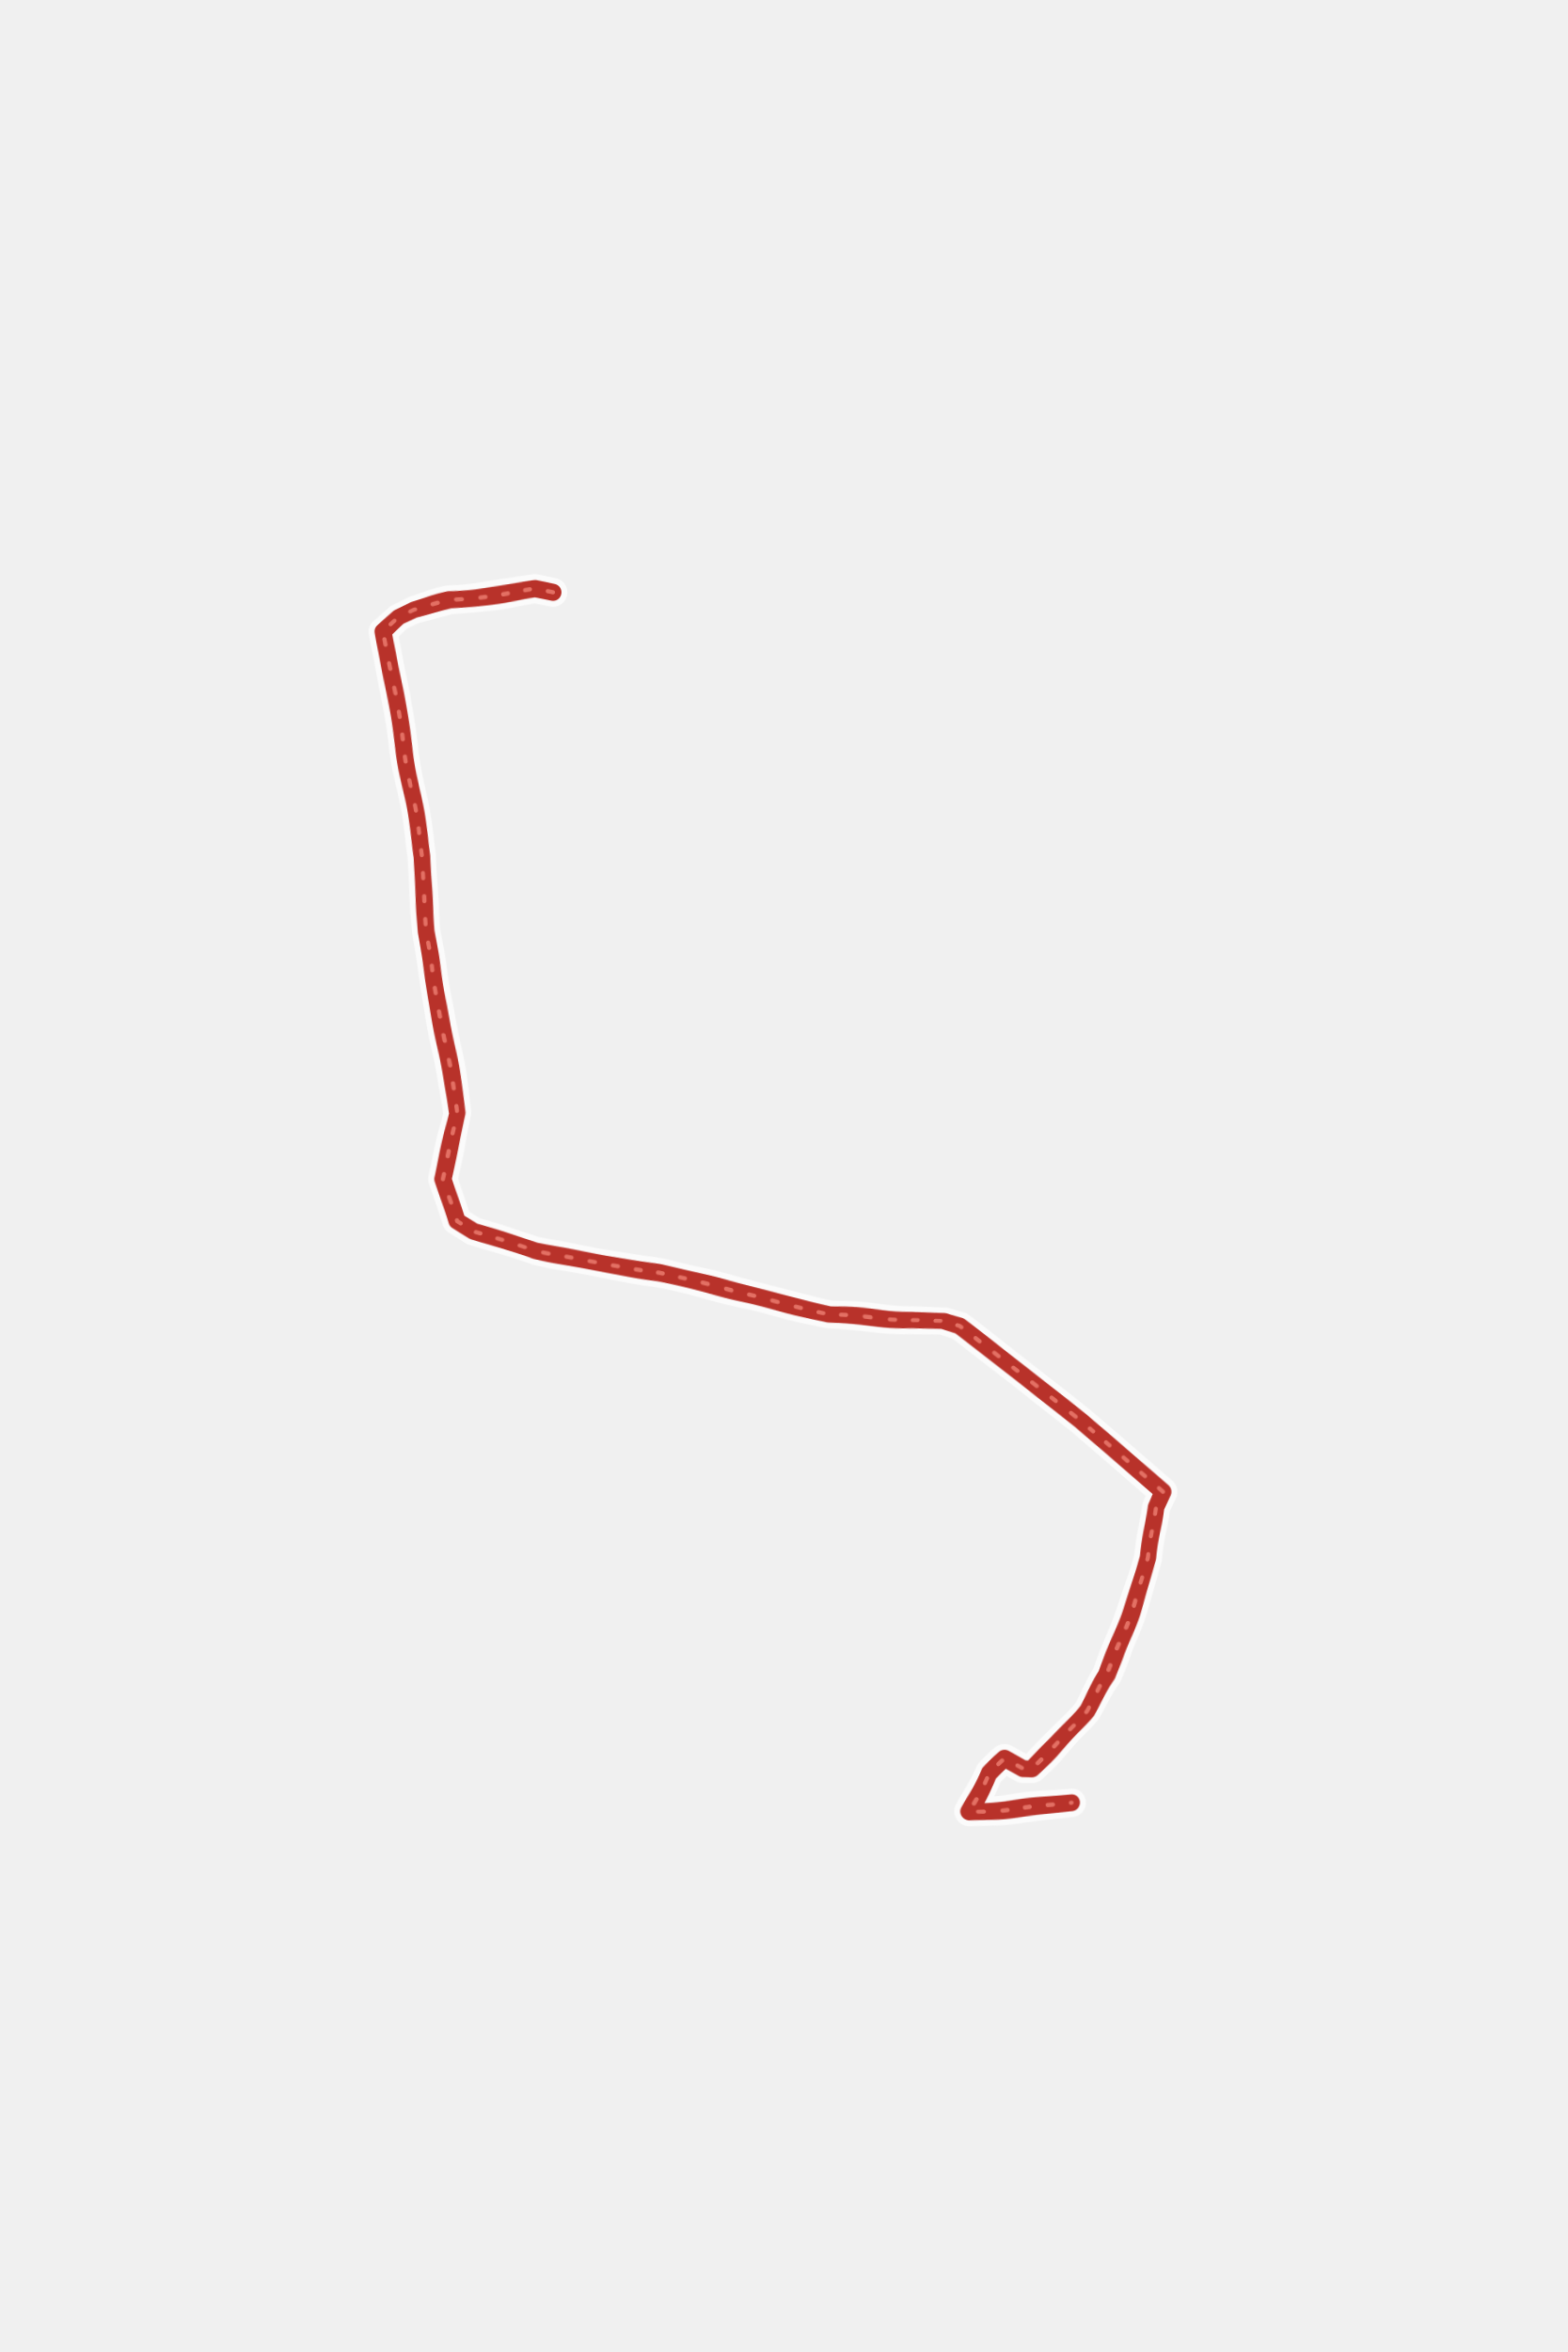
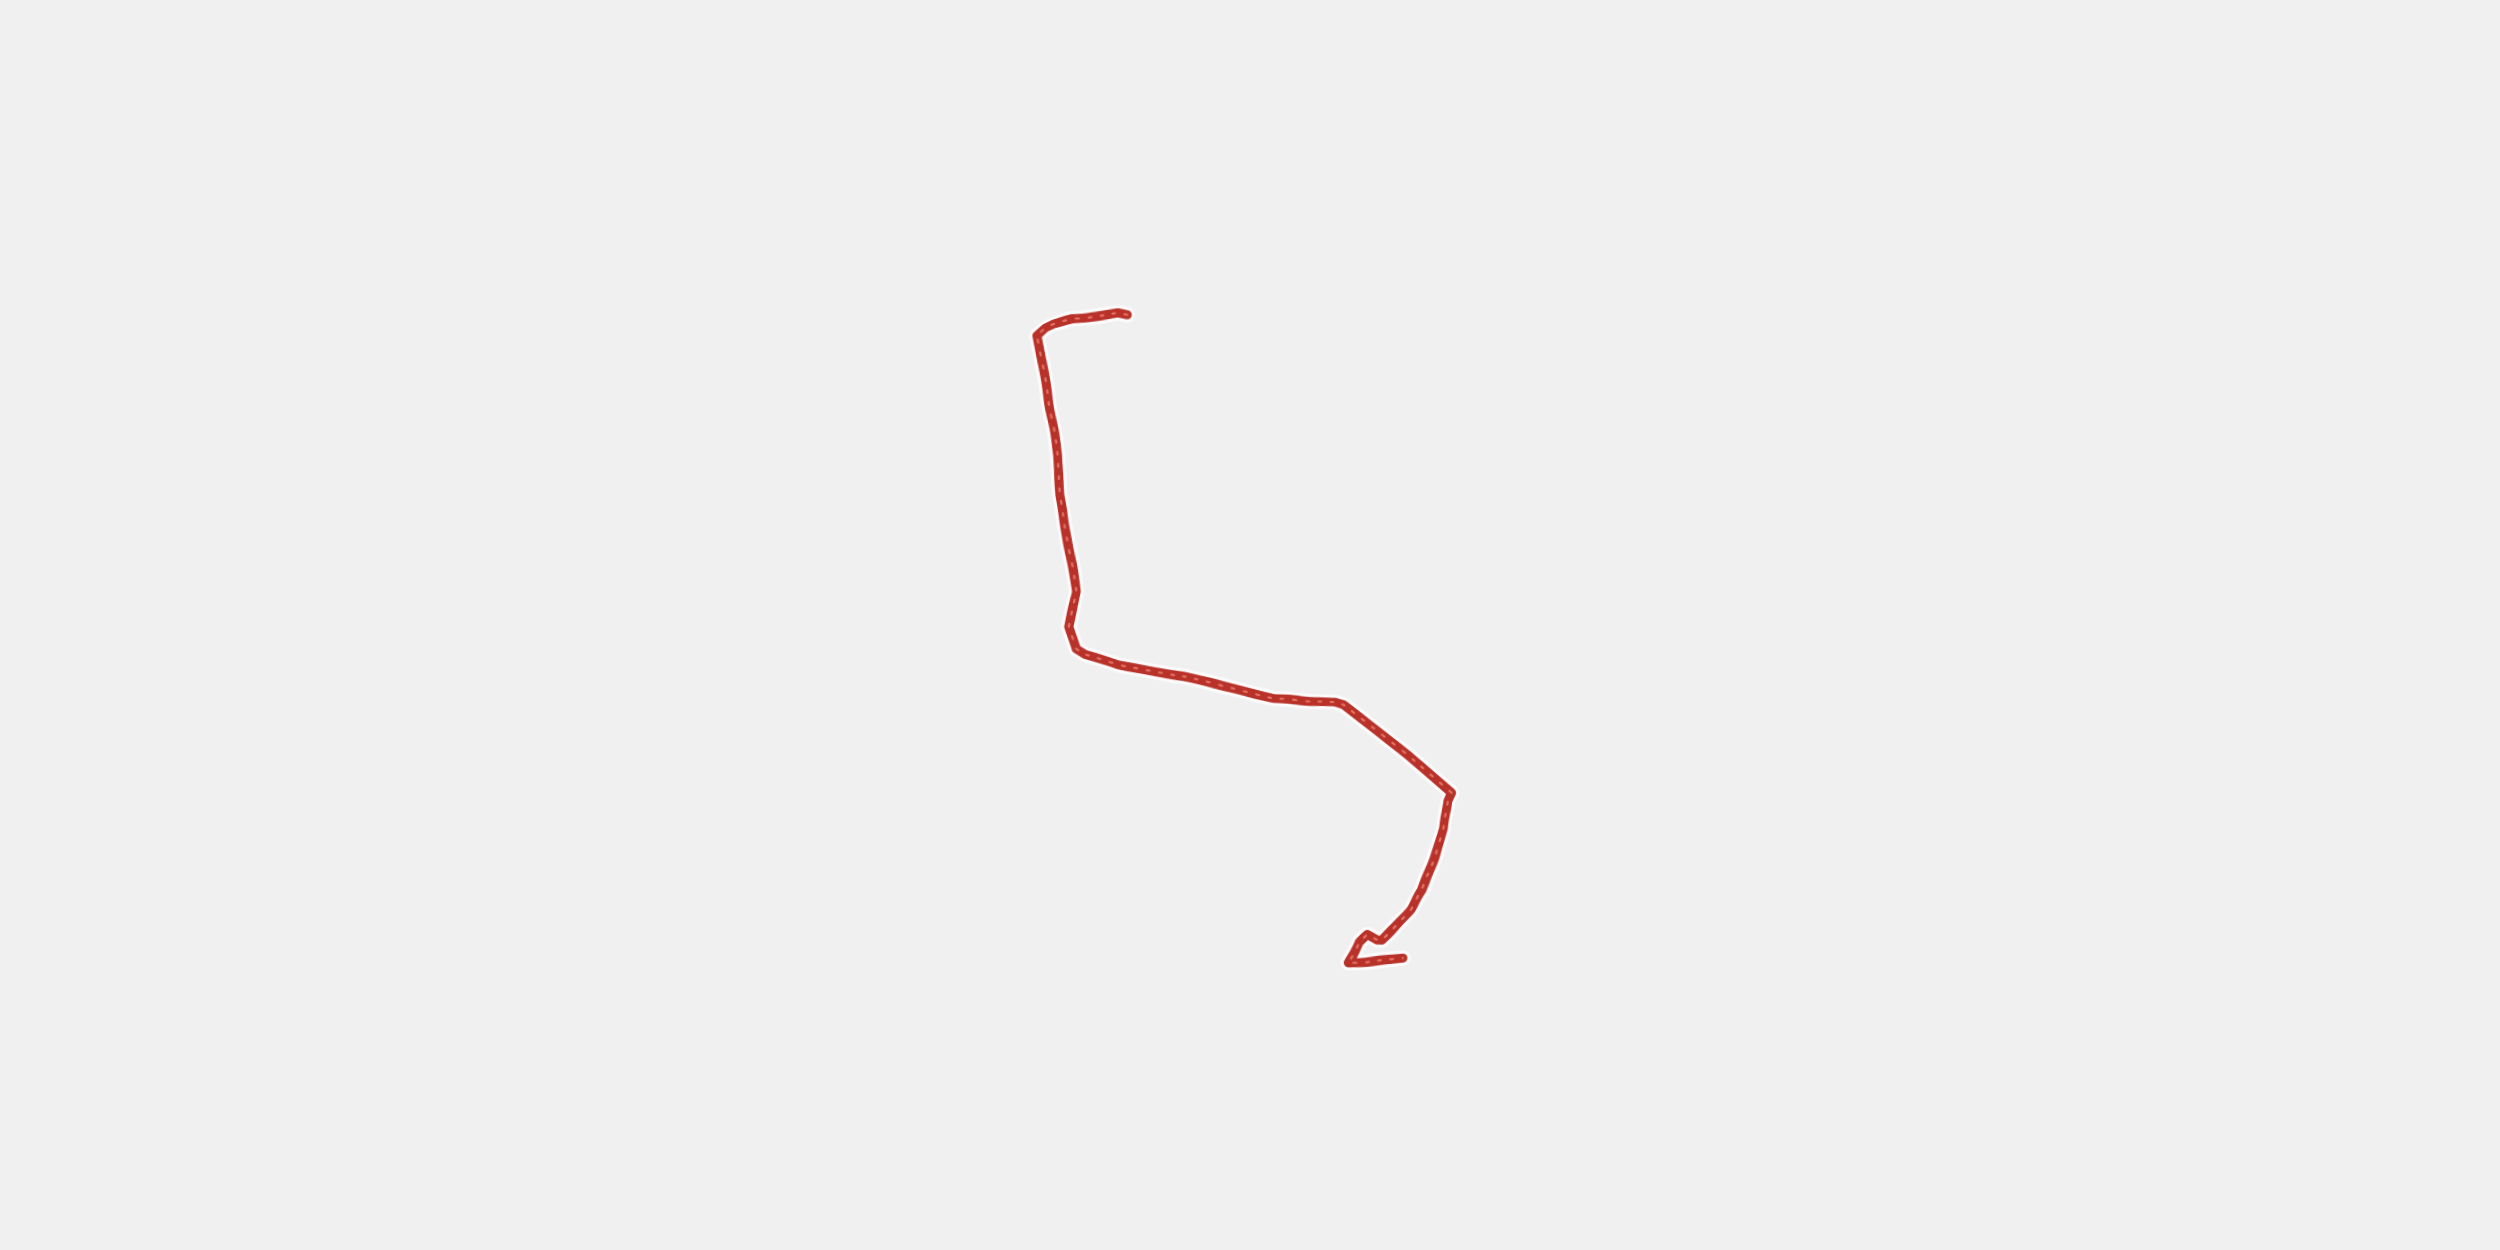
- <svg xmlns="http://www.w3.org/2000/svg" viewBox="0 0 600 900" fill="none" stroke="#3b3a36" stroke-width="1.5" stroke-linecap="round" stroke-linejoin="round">
+ <svg xmlns="http://www.w3.org/2000/svg" viewBox="-600 0 1800 900" fill="none" stroke="#3b3a36" stroke-width="1.5" stroke-linecap="round" stroke-linejoin="round">
  <defs>
-     <filter id="wob2" filterUnits="userSpaceOnUse" x="-10" y="-10" width="620" height="920">
+     <filter id="wob2" filterUnits="userSpaceOnUse" x="-610" y="-10" width="1820" height="920">
      <feTurbulence type="fractalNoise" baseFrequency="0.03" numOctaves="2" seed="9" result="n" />
      <feDisplacementMap in="SourceGraphic" in2="n" scale="2.6" />
    </filter>
-     <clipPath id="mapclip">
-       <rect x="8" y="8" width="584" height="884" rx="10" />
-     </clipPath>
  </defs>
-   <g clip-path="url(#mapclip)">
-     <g filter="url(#wob2)">
-       <path d="M212.0 227.0 L205.2 225.6 L171.9 229.4 L158.4 233.4 L152.8 236.3 L147.0 242.0 L161.2 327.5 L163.2 356.6 L174.8 425.8 L169.6 451.3 L174.6 466.9 L181.2 471.1 L204.8 478.6 L252.6 487.3 L317.4 503.1 L361.2 505.6 L367.7 507.8 L413.0 543.0 L445.2 570.9 L442.4 576.6 L439.7 596.4 L424.2 641.5 L416.0 654.5 L395.0 677.1 L391.8 677.0 L384.6 672.9 L378.3 678.3 L370.9 693.3 L410.3 690.0" stroke="#ffffff" stroke-width="11" opacity=".75" />
-       <path d="M212.0 227.0 L205.2 225.6 L171.9 229.4 L158.4 233.4 L152.8 236.3 L147.0 242.0 L161.2 327.5 L163.2 356.6 L174.8 425.8 L169.6 451.3 L174.6 466.9 L181.2 471.1 L204.8 478.6 L252.6 487.3 L317.4 503.1 L361.2 505.6 L367.7 507.8 L413.0 543.0 L445.2 570.9 L442.4 576.6 L439.7 596.4 L424.2 641.5 L416.0 654.5 L395.0 677.1 L391.8 677.0 L384.6 672.9 L378.3 678.3 L370.9 693.3 L410.3 690.0" stroke="#b8322a" stroke-width="6.5" />
-       <path d="M212.0 227.0 L205.2 225.6 L171.9 229.4 L158.4 233.4 L152.8 236.3 L147.0 242.0 L161.2 327.5 L163.2 356.6 L174.8 425.8 L169.6 451.3 L174.6 466.9 L181.2 471.1 L204.8 478.6 L252.6 487.3 L317.4 503.1 L361.2 505.6 L367.7 507.8 L413.0 543.0 L445.2 570.9 L442.4 576.6 L439.7 596.4 L424.2 641.5 L416.0 654.5 L395.0 677.1 L391.8 677.0 L384.6 672.9 L378.3 678.3 L370.9 693.3 L410.3 690.0" stroke="#e8776a" stroke-width="1.6" stroke-dasharray="2 7" opacity=".9" />
-     </g>
+   <g filter="url(#wob2)">
+     <path d="M212.0 227.0 L205.2 225.6 L171.9 229.4 L158.4 233.4 L152.8 236.3 L147.0 242.0 L161.2 327.5 L163.2 356.6 L174.8 425.8 L169.6 451.3 L174.6 466.9 L181.2 471.1 L204.8 478.6 L252.6 487.3 L317.4 503.1 L361.2 505.6 L367.7 507.8 L413.0 543.0 L445.2 570.9 L442.4 576.6 L439.7 596.4 L424.2 641.5 L416.0 654.5 L395.0 677.1 L391.8 677.0 L384.6 672.9 L378.3 678.3 L370.9 693.3 L410.3 690.0" stroke="#ffffff" stroke-width="11" opacity=".75" />
+     <path d="M212.0 227.0 L205.2 225.6 L171.9 229.4 L158.4 233.4 L152.8 236.3 L147.0 242.0 L161.2 327.5 L163.2 356.6 L174.8 425.8 L169.6 451.3 L174.6 466.9 L181.2 471.1 L204.8 478.6 L252.6 487.3 L317.4 503.1 L361.2 505.6 L367.7 507.8 L413.0 543.0 L445.2 570.9 L442.4 576.6 L439.7 596.4 L424.2 641.5 L416.0 654.5 L395.0 677.1 L391.8 677.0 L384.6 672.9 L378.3 678.3 L370.9 693.3 L410.3 690.0" stroke="#b8322a" stroke-width="6.5" />
+     <path d="M212.0 227.0 L205.2 225.6 L171.9 229.4 L158.4 233.4 L152.8 236.3 L147.0 242.0 L161.2 327.5 L163.2 356.6 L174.8 425.8 L169.6 451.3 L174.6 466.9 L181.2 471.1 L204.8 478.6 L252.6 487.3 L317.4 503.1 L361.2 505.6 L367.7 507.8 L413.0 543.0 L445.2 570.9 L442.4 576.6 L439.7 596.4 L424.2 641.5 L416.0 654.5 L395.0 677.1 L391.8 677.0 L384.6 672.9 L378.3 678.3 L370.9 693.3 L410.3 690.0" stroke="#e8776a" stroke-width="1.6" stroke-dasharray="2 7" opacity=".9" />
  </g>
</svg>
